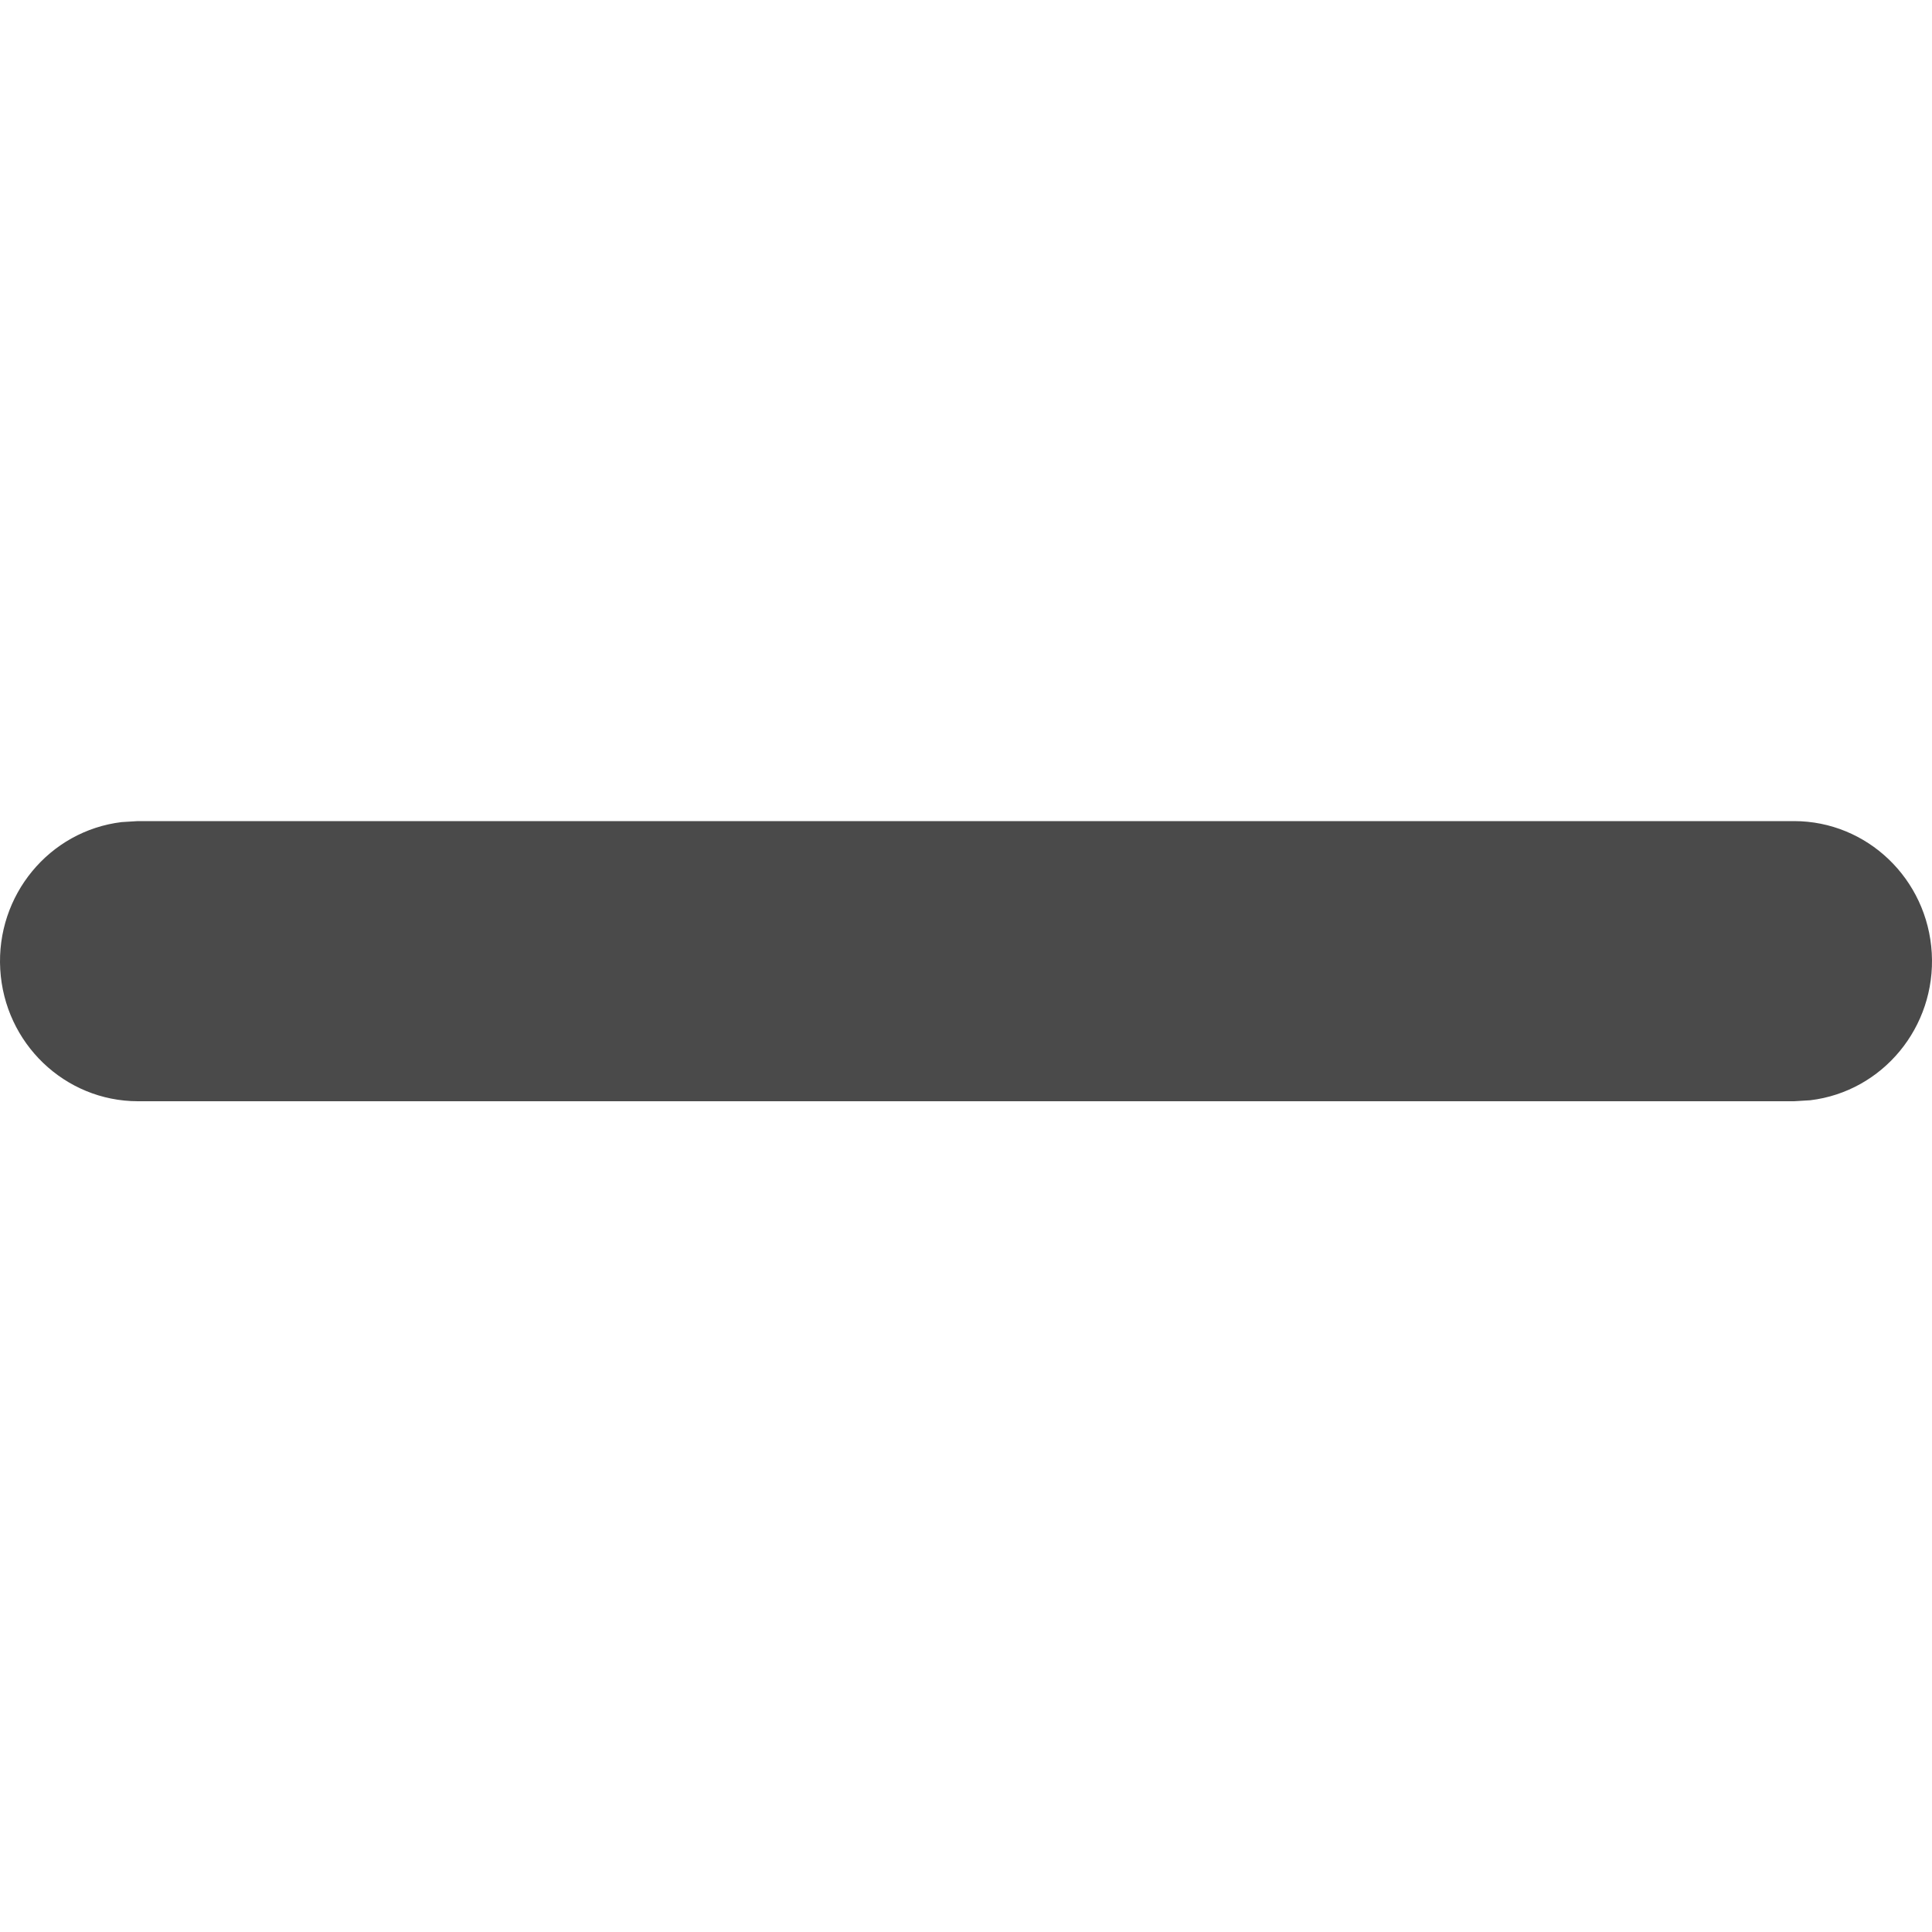
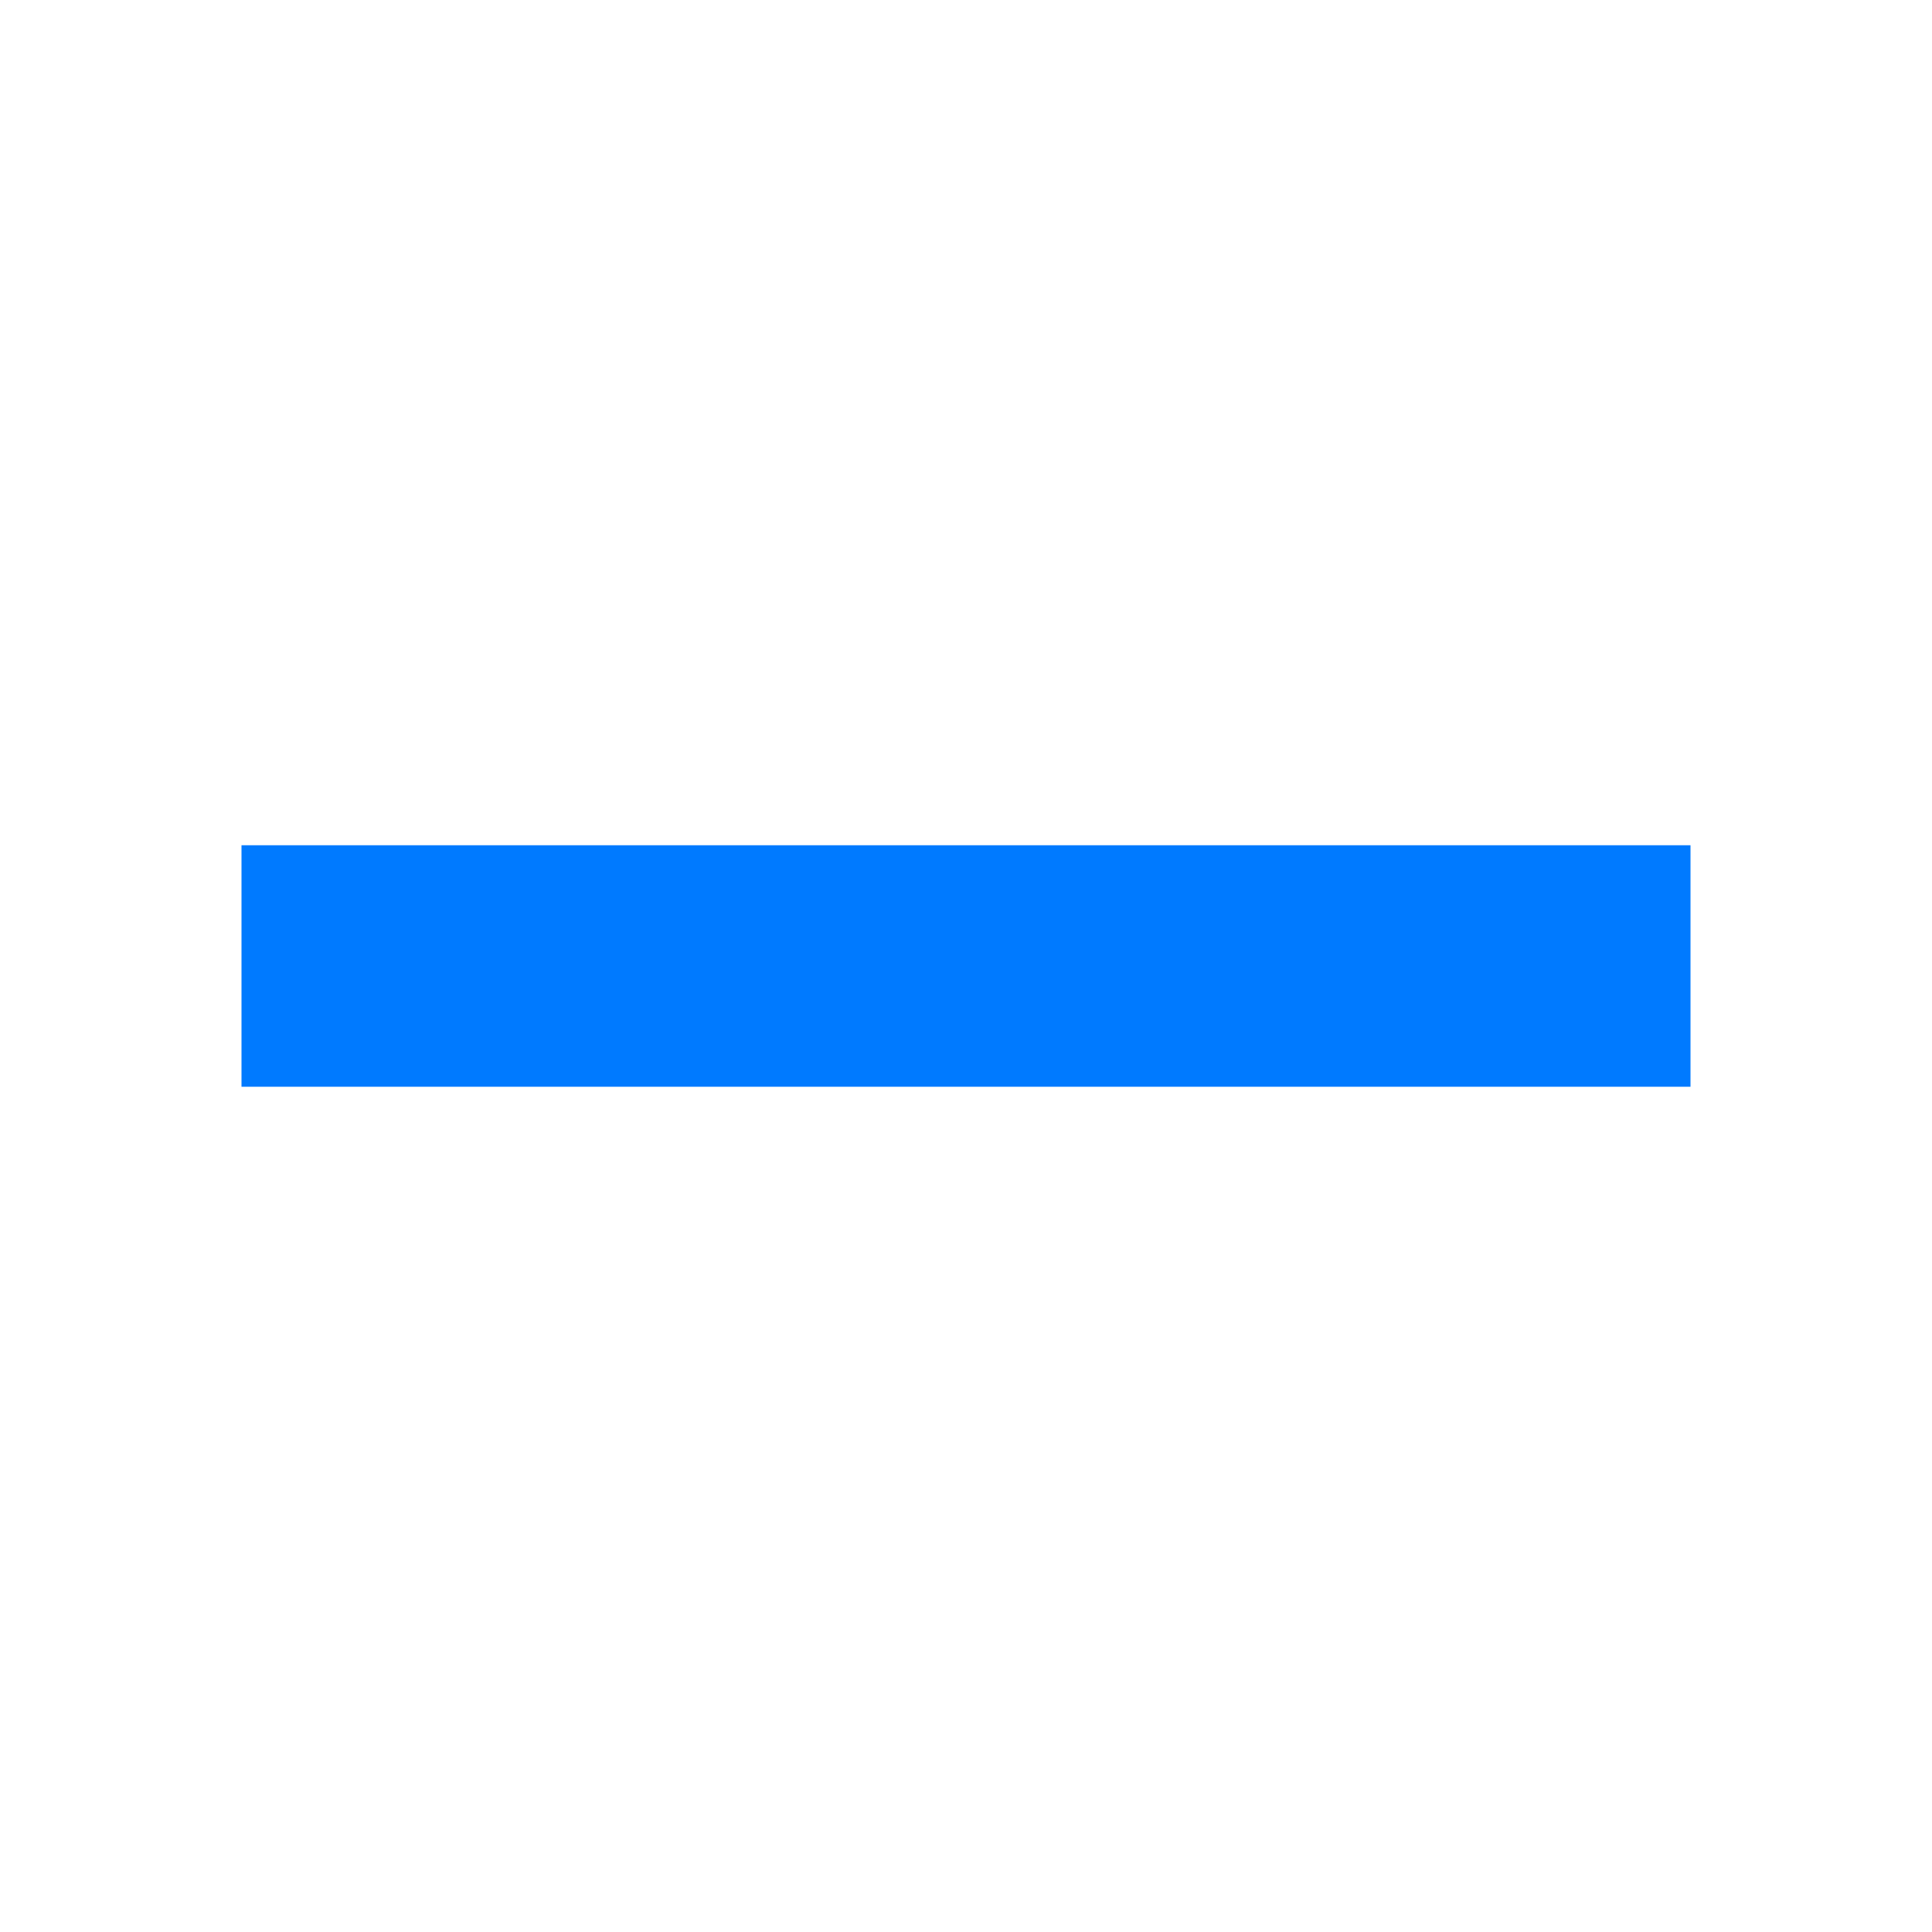
- <svg xmlns="http://www.w3.org/2000/svg" t="1599808114827" class="icon" viewBox="0 0 1024 1024" version="1.1" p-id="8391" width="200" height="200">
+ <svg xmlns="http://www.w3.org/2000/svg" t="1631169893751" class="icon" viewBox="0 0 1024 1024" version="1.1" p-id="8464" width="16" height="16">
  <defs>
    <style type="text/css" />
  </defs>
-   <path d="M950.927 435.2c38.707 0.046 70.676 30.679 72.945 69.888 2.268 39.214-25.953 73.431-64.389 78.07l-8.556 0.522H73.073c-38.707-0.046-70.676-30.679-72.945-69.888C-2.14 474.573 26.081 440.361 64.512 435.722L73.073 435.2h877.855z" fill="#4A4A4A" p-id="8392" />
+   <path d="M0 0h1024v1024H0z" fill="#007aff" fill-opacity="0" p-id="8465" />
+   <path d="M896 448v128H128V448z" fill="#007aff" p-id="8466" />
</svg>
